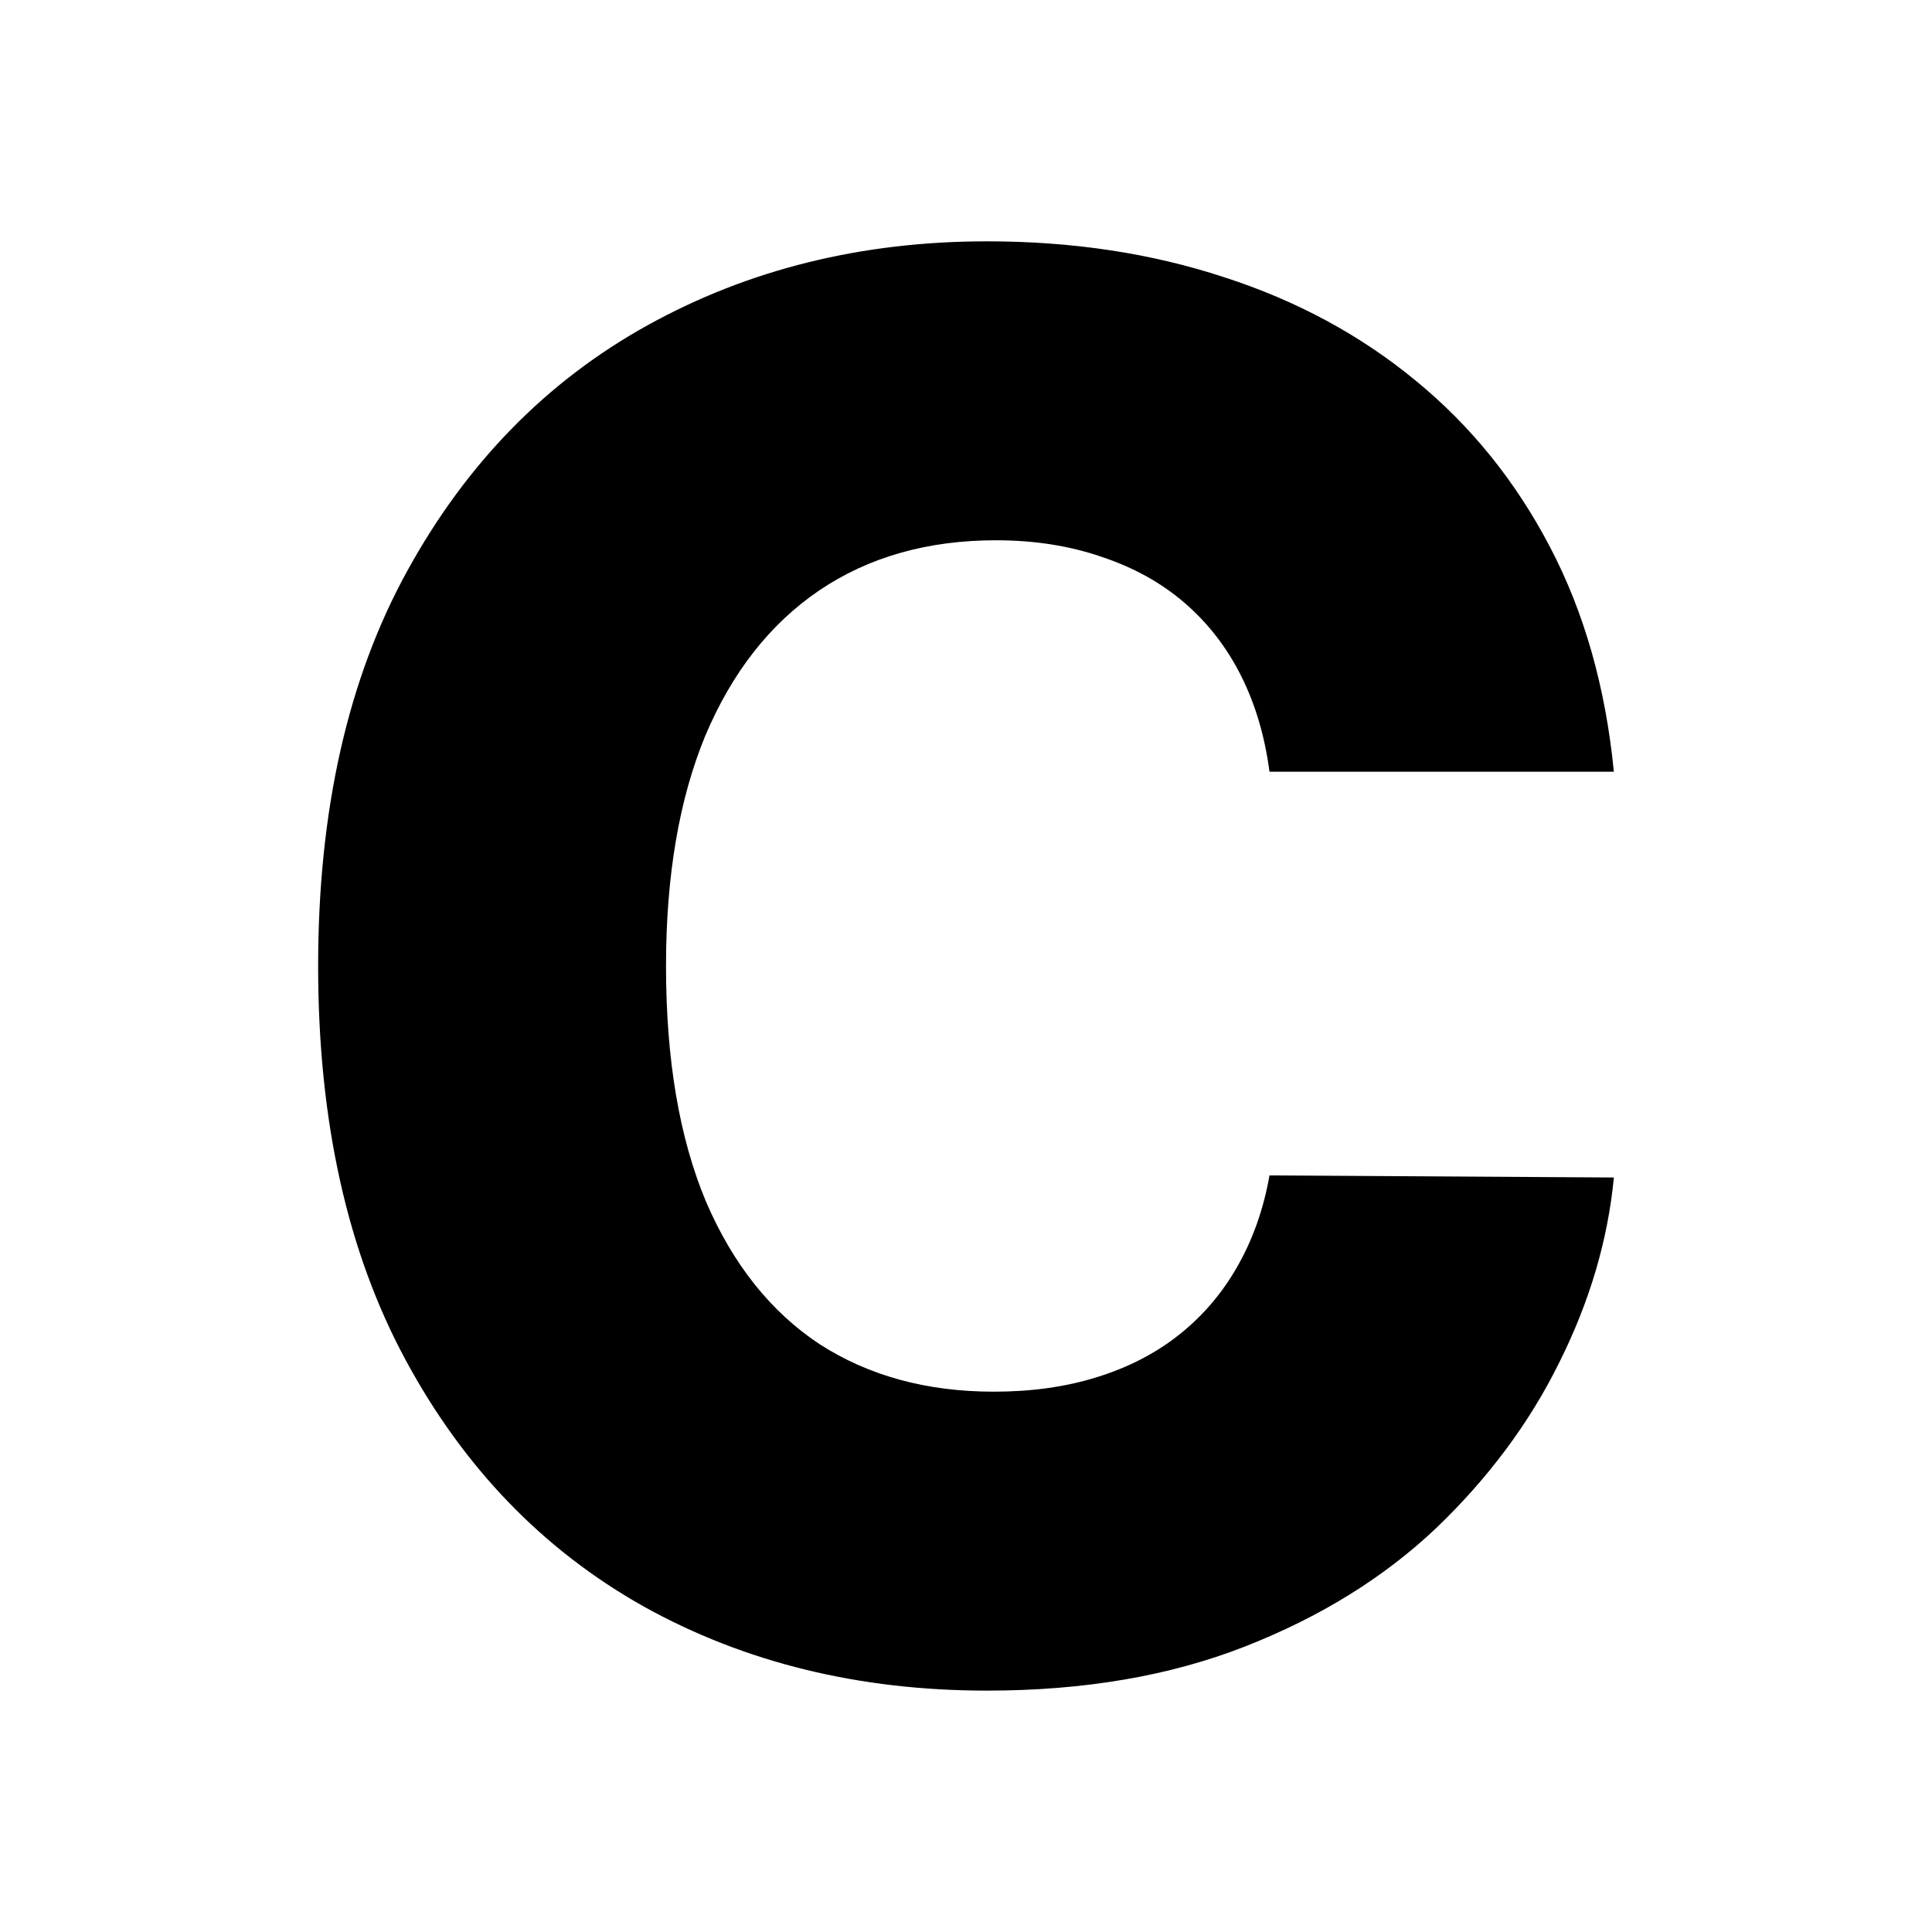
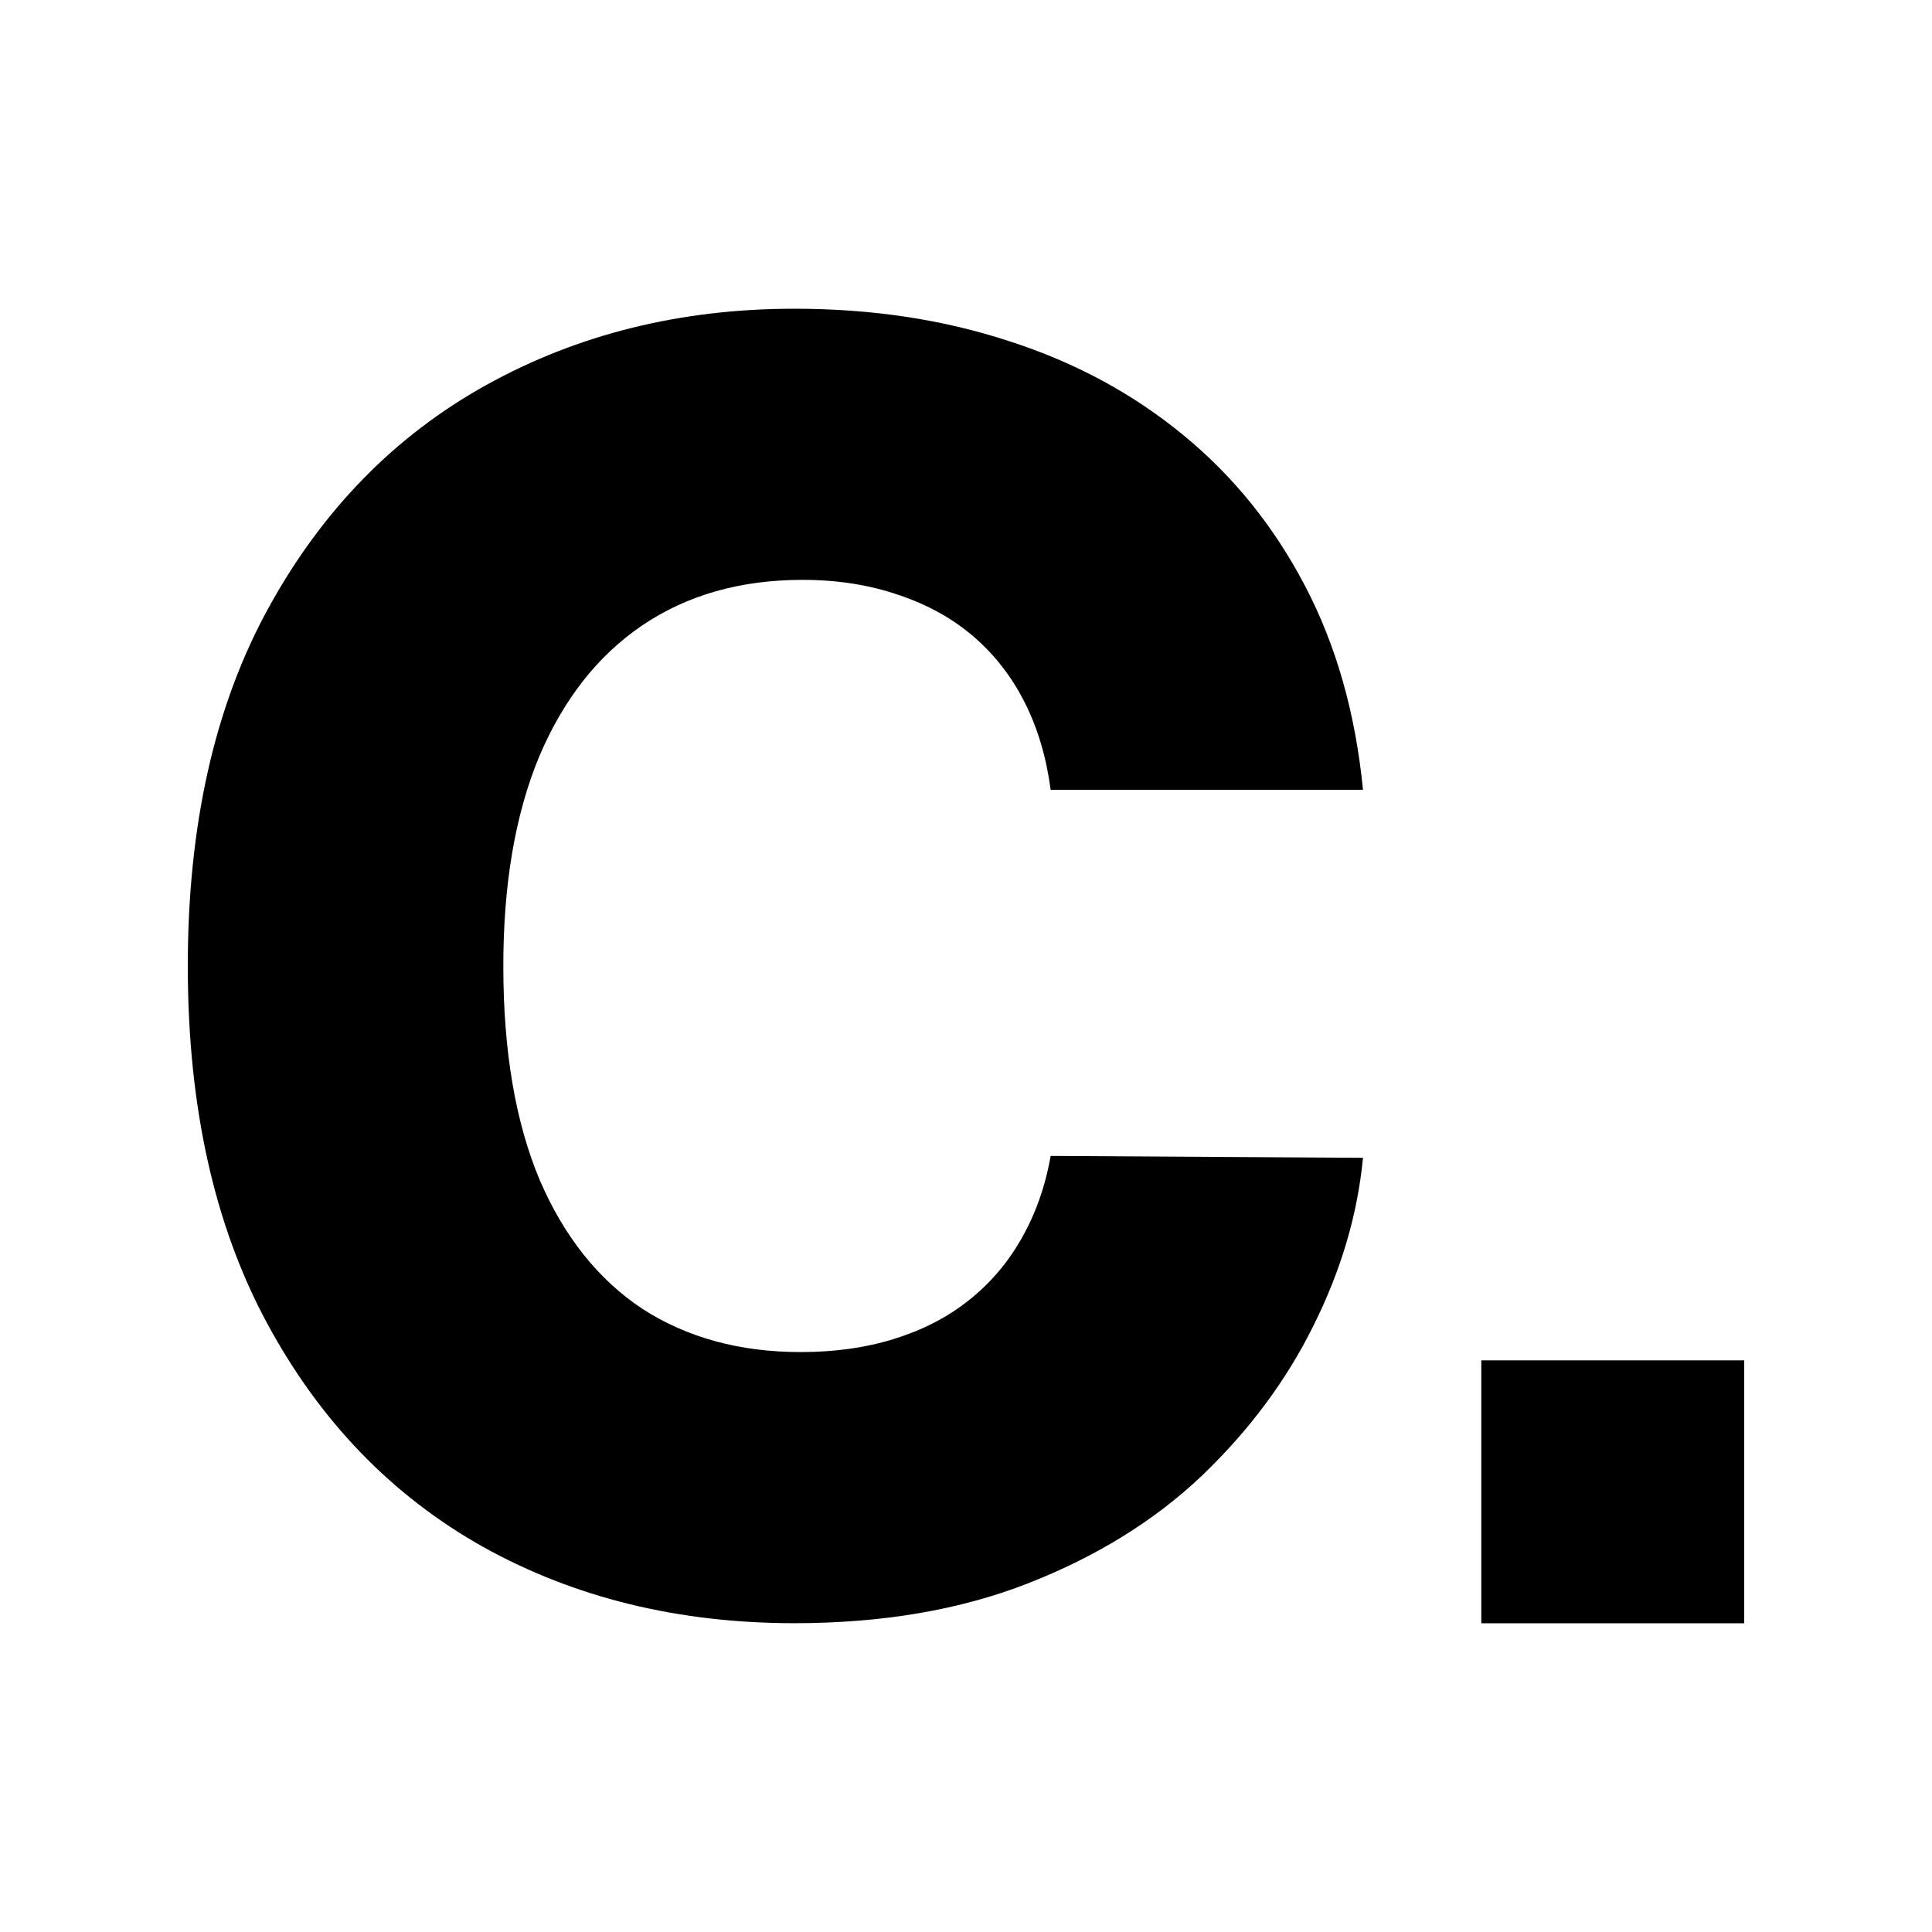
<svg xmlns="http://www.w3.org/2000/svg" viewBox="0 0 64 64" width="64" height="64">
-   <path d="M9.982 4.086H7.329C7.293 3.814 7.221 3.568 7.111 3.349C7.001 3.129 6.856 2.942 6.676 2.786C6.495 2.63 6.281 2.512 6.034 2.43C5.79 2.346 5.519 2.303 5.222 2.303C4.695 2.303 4.24 2.432 3.858 2.691C3.479 2.949 3.188 3.322 2.982 3.81C2.781 4.298 2.68 4.889 2.68 5.583C2.68 6.304 2.783 6.909 2.988 7.398C3.196 7.882 3.488 8.248 3.863 8.496C4.242 8.74 4.689 8.862 5.206 8.862C5.496 8.862 5.76 8.825 5.997 8.751C6.237 8.677 6.448 8.569 6.628 8.427C6.812 8.282 6.962 8.107 7.079 7.902C7.199 7.693 7.283 7.458 7.329 7.196L9.982 7.212C9.936 7.693 9.796 8.167 9.563 8.634C9.333 9.101 9.016 9.527 8.613 9.913C8.21 10.295 7.718 10.599 7.138 10.826C6.561 11.052 5.899 11.165 5.153 11.165C4.169 11.165 3.288 10.95 2.51 10.518C1.735 10.083 1.123 9.45 0.674 8.618C0.225 7.787 0 6.775 0 5.583C0 4.387 0.228 3.373 0.685 2.542C1.141 1.711 1.758 1.079 2.537 0.647C3.315 0.216 4.187 0 5.153 0C5.811 0 6.419 0.092 6.978 0.276C7.537 0.456 8.029 0.722 8.454 1.072C8.878 1.419 9.223 1.845 9.488 2.351C9.754 2.857 9.918 3.435 9.982 4.086Z" transform="translate(10.5387 7.99439) scale(4.3)" fill="#000" />
+   <path d="M9.982 4.086H7.329C7.293 3.814 7.221 3.568 7.111 3.349C7.001 3.129 6.856 2.942 6.676 2.786C6.495 2.63 6.281 2.512 6.034 2.43C5.79 2.346 5.519 2.303 5.222 2.303C4.695 2.303 4.24 2.432 3.858 2.691C3.479 2.949 3.188 3.322 2.982 3.81C2.781 4.298 2.68 4.889 2.68 5.583C2.68 6.304 2.783 6.909 2.988 7.398C3.196 7.882 3.488 8.248 3.863 8.496C4.242 8.74 4.689 8.862 5.206 8.862C5.496 8.862 5.76 8.825 5.997 8.751C6.237 8.677 6.448 8.569 6.628 8.427C6.812 8.282 6.962 8.107 7.079 7.902C7.199 7.693 7.283 7.458 7.329 7.196L9.982 7.212C9.936 7.693 9.796 8.167 9.563 8.634C9.333 9.101 9.016 9.527 8.613 9.913C8.21 10.295 7.718 10.599 7.138 10.826C6.561 11.052 5.899 11.165 5.153 11.165C4.169 11.165 3.288 10.95 2.51 10.518C1.735 10.083 1.123 9.45 0.674 8.618C0.225 7.787 0 6.775 0 5.583C0 4.387 0.228 3.373 0.685 2.542C1.141 1.711 1.758 1.079 2.537 0.647C3.315 0.216 4.187 0 5.153 0C5.811 0 6.419 0.092 6.978 0.276C7.537 0.456 8.029 0.722 8.454 1.072C8.878 1.419 9.223 1.845 9.488 2.351C9.754 2.857 9.918 3.435 9.982 4.086Z" transform="translate(6.221 10.227) scale(3.9)" fill="#000" />
+   <rect x="49.070" y="45.064" width="8.709" height="8.709" fill="#000" />
</svg>
